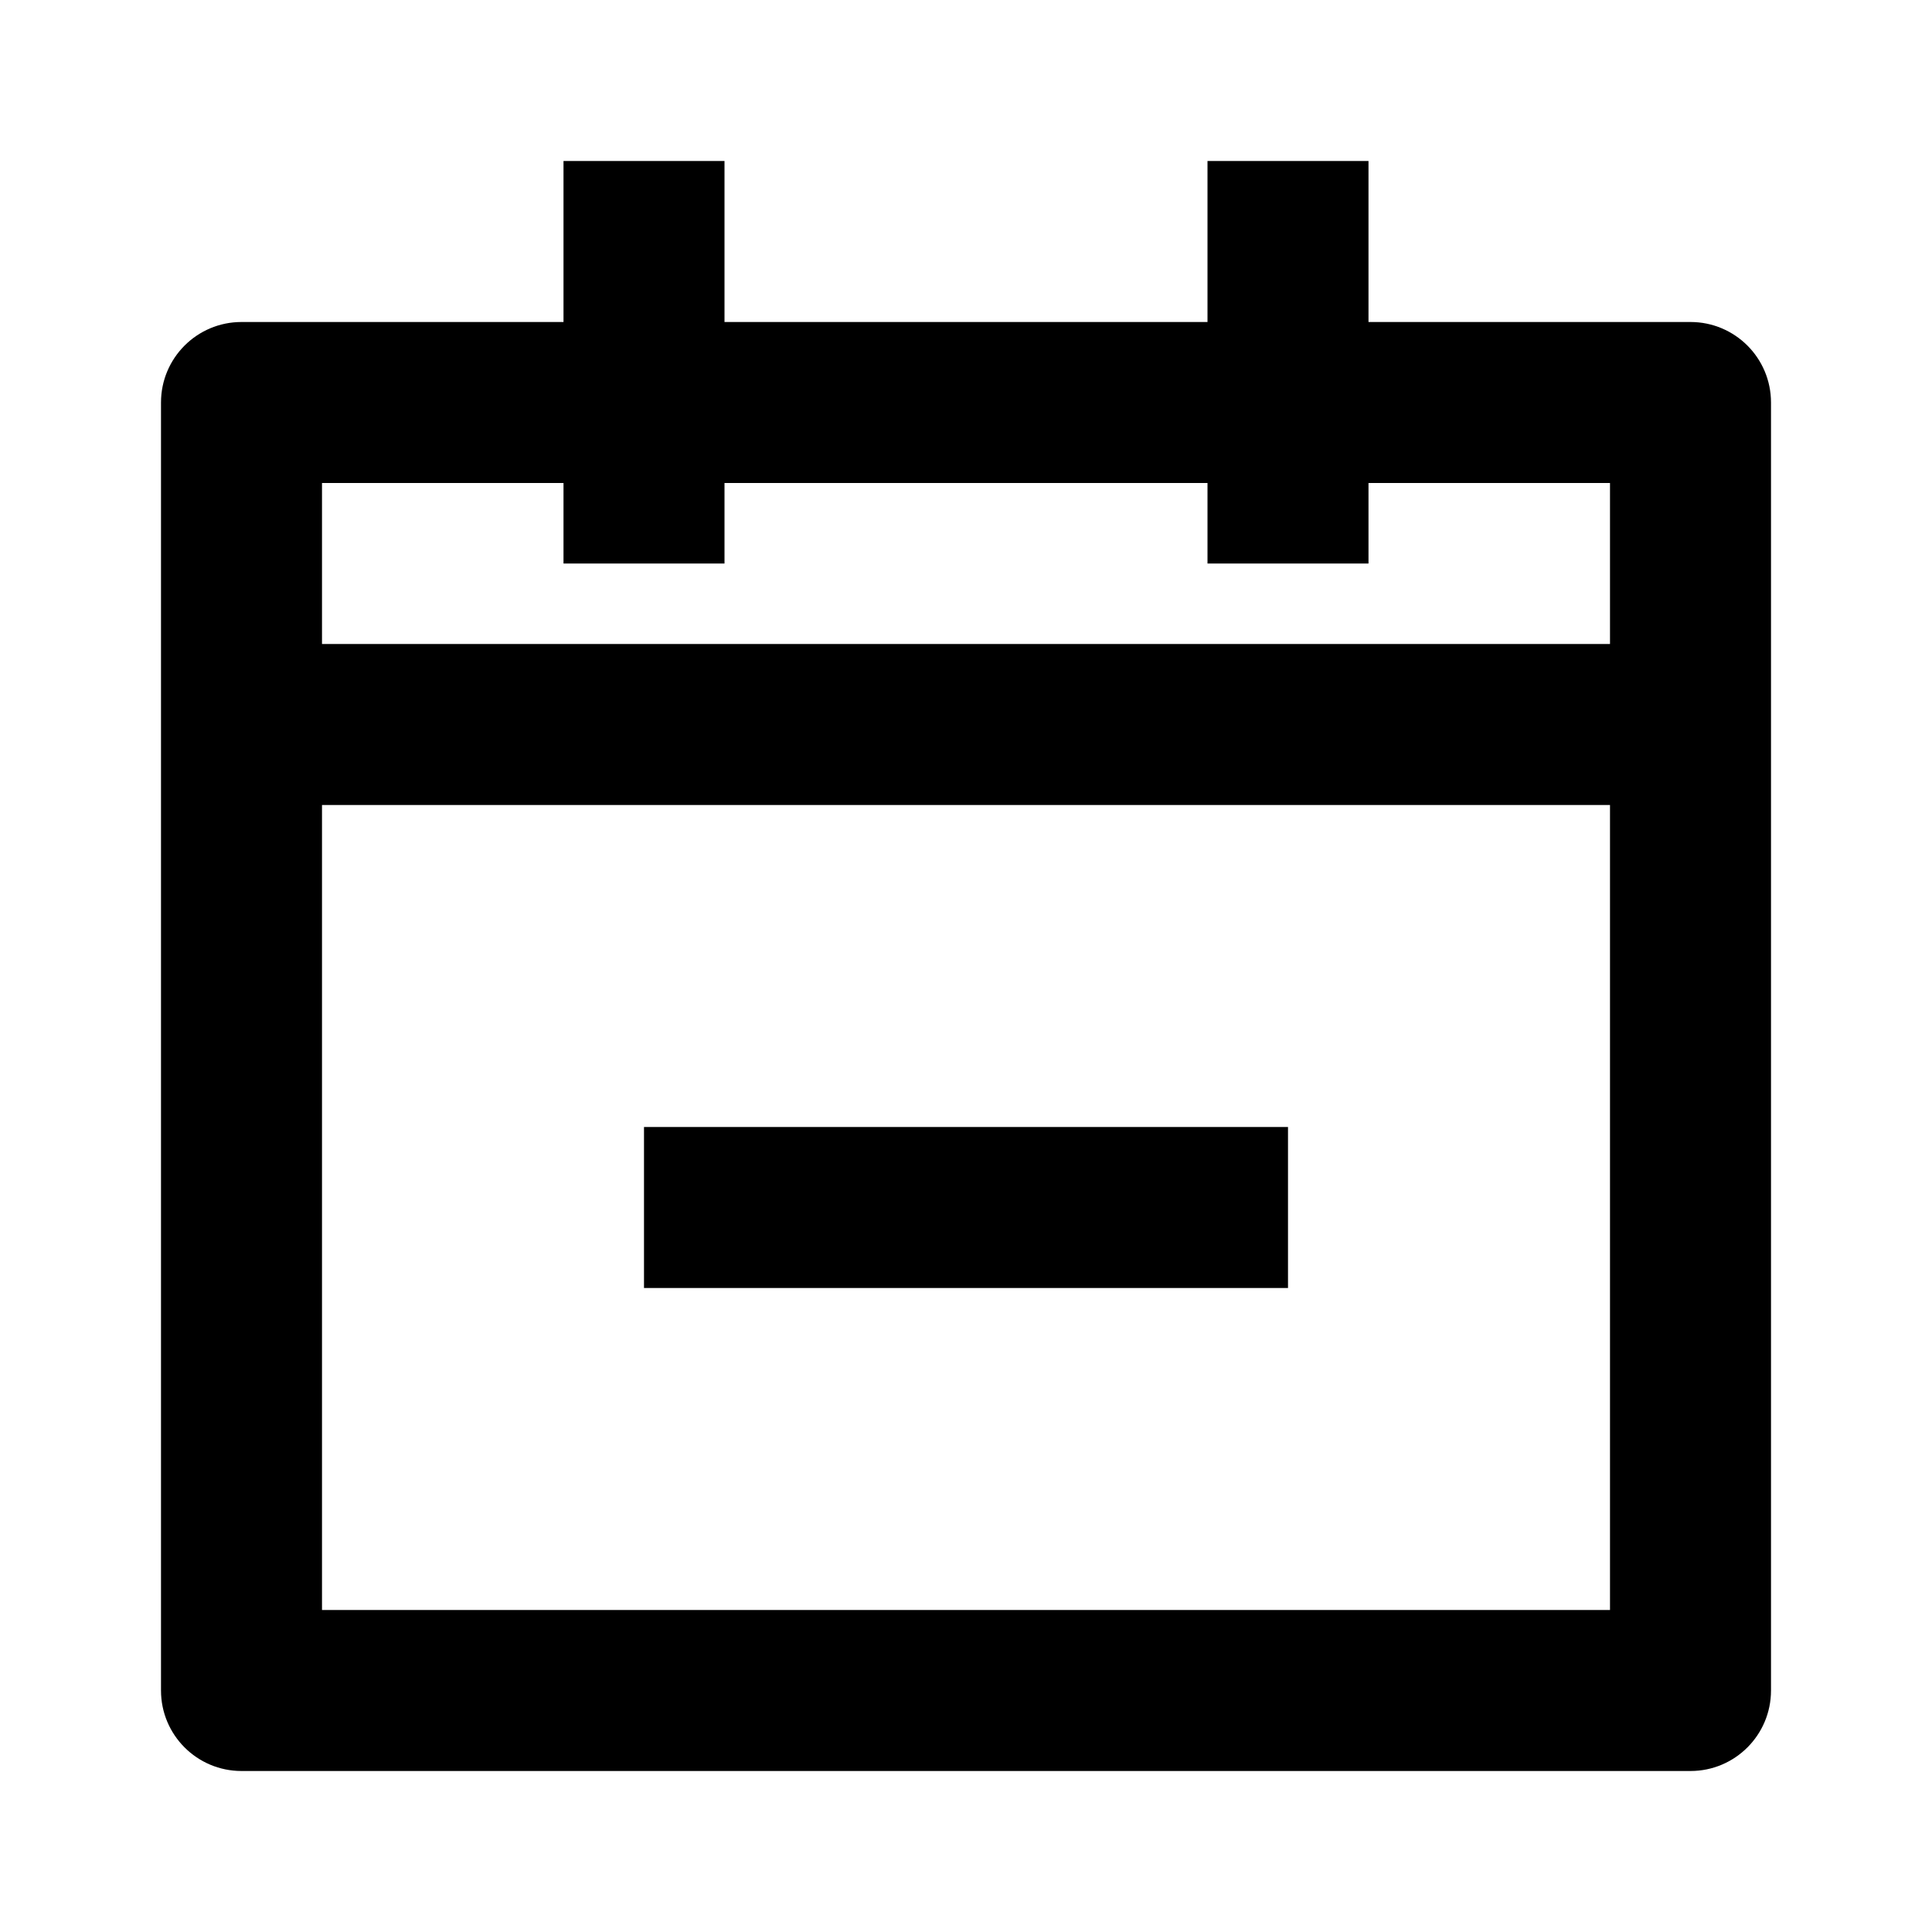
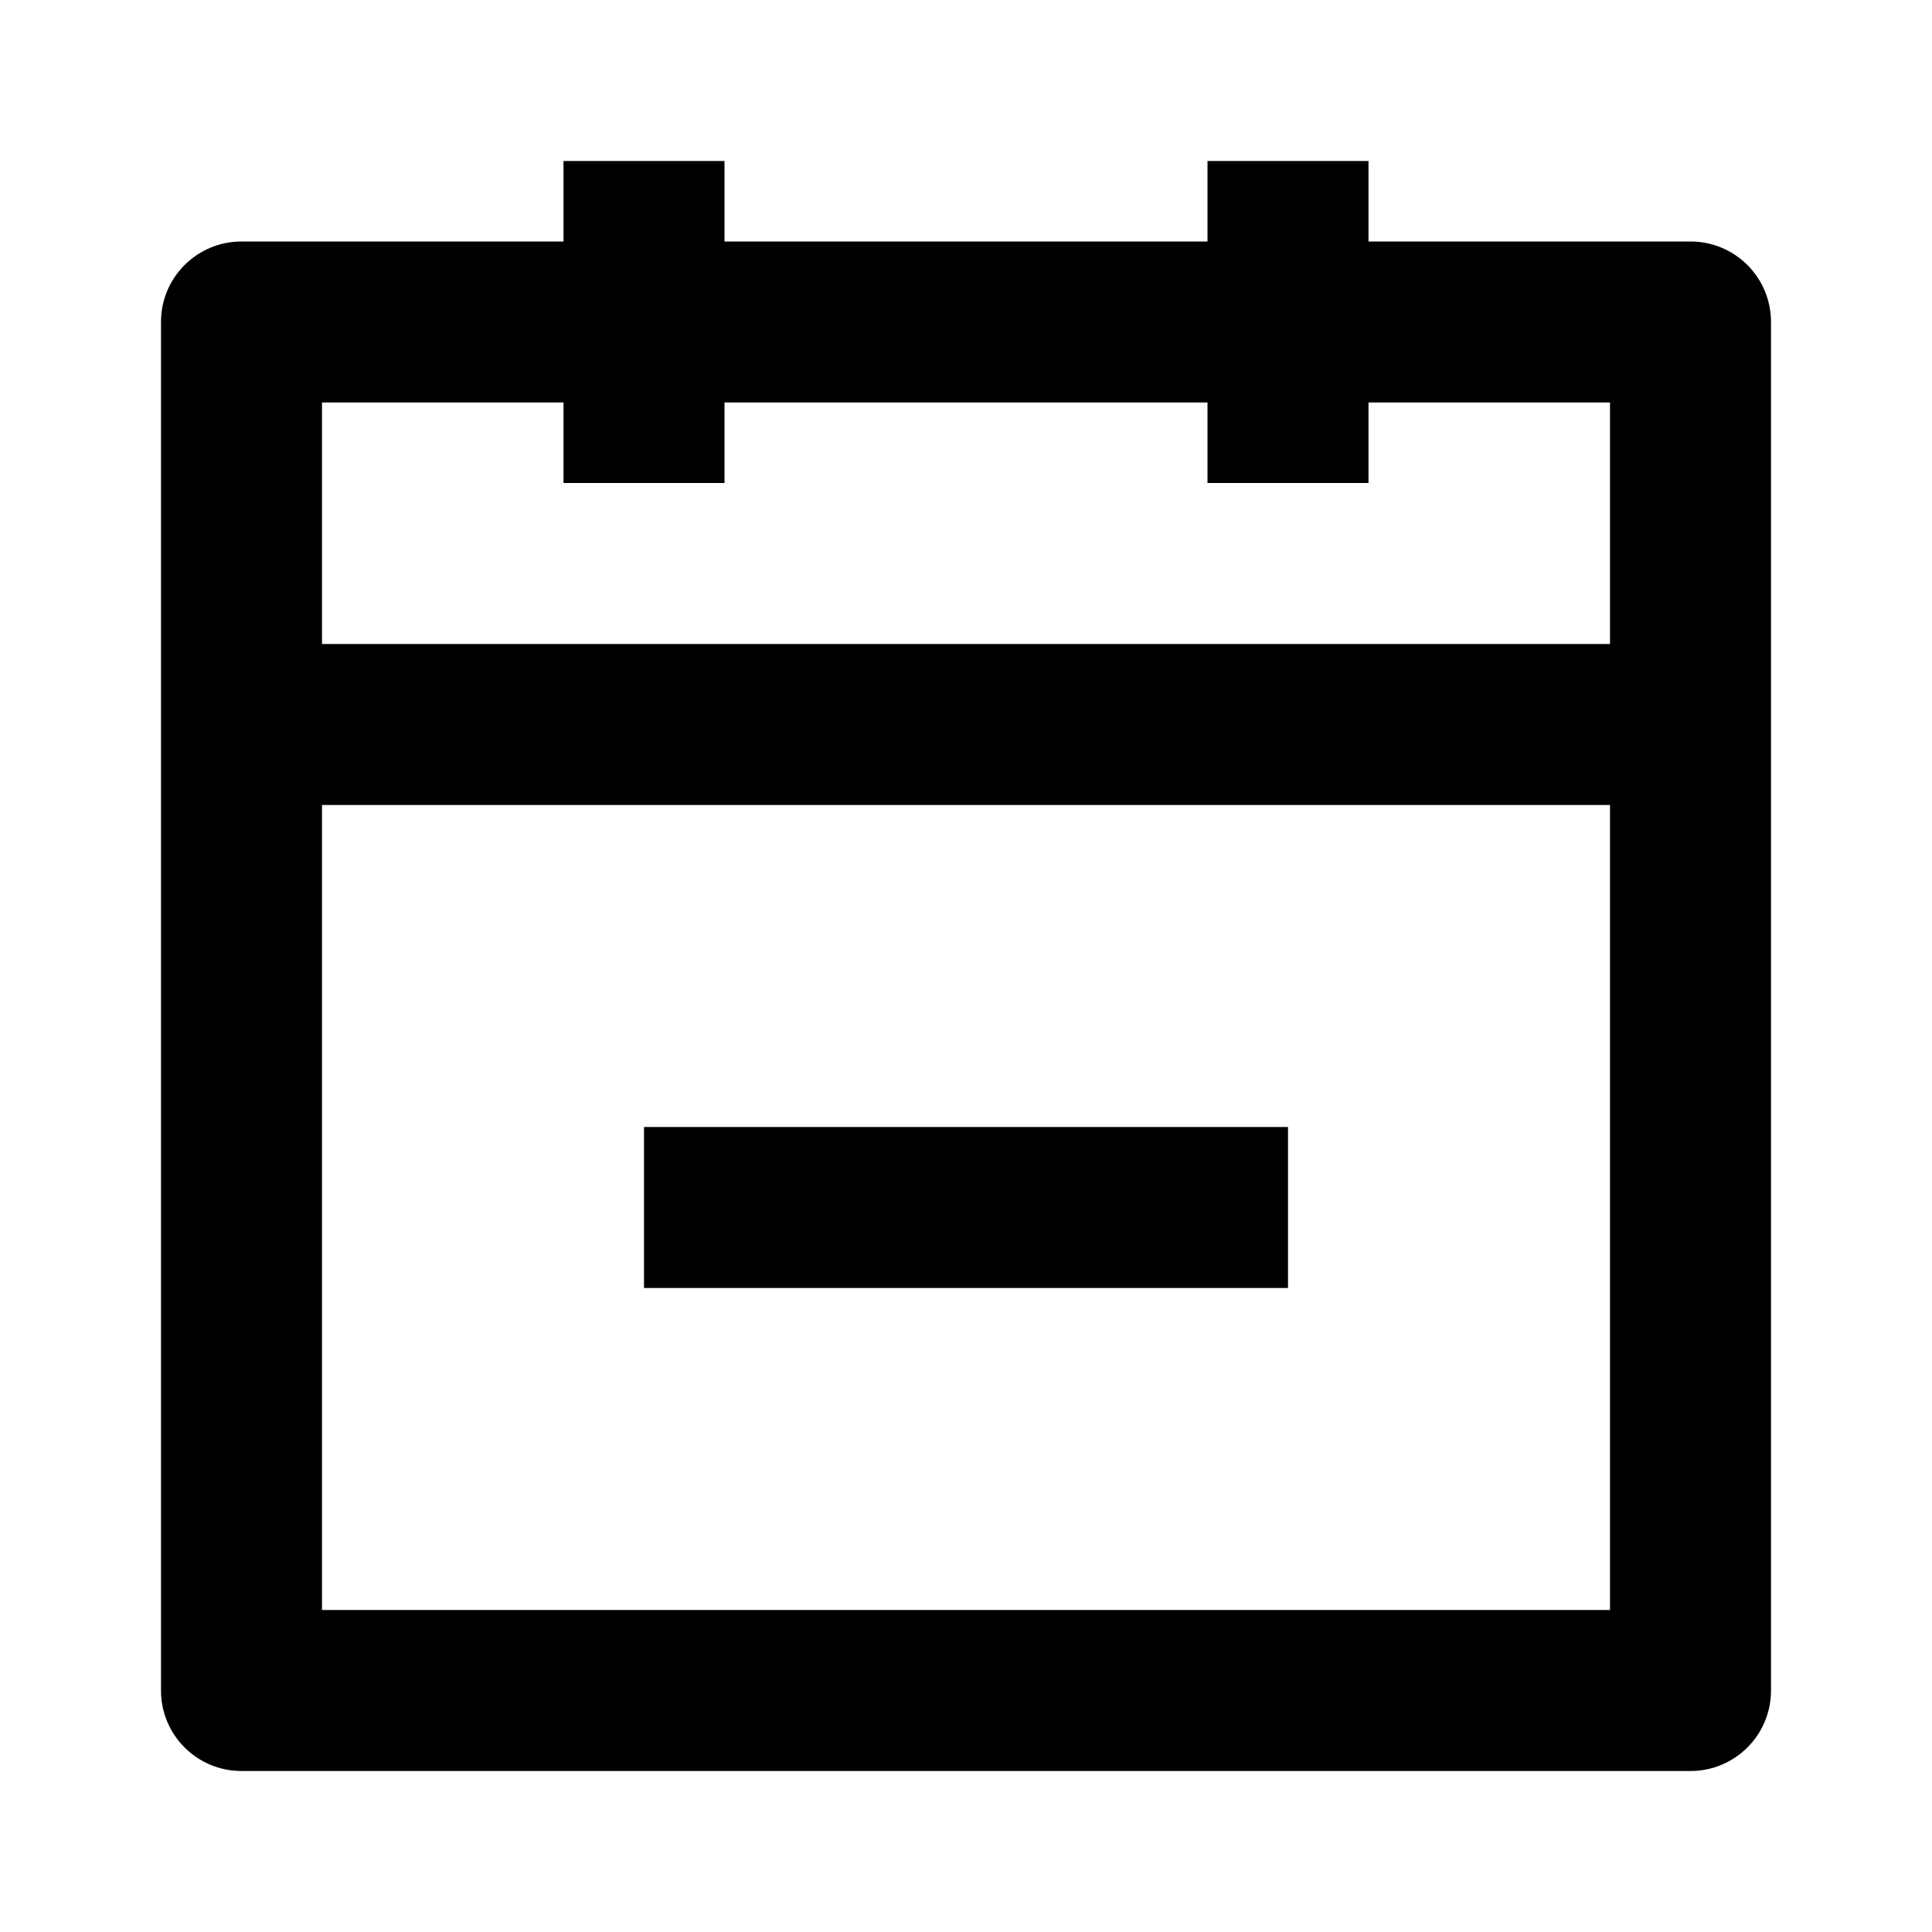
<svg xmlns="http://www.w3.org/2000/svg" width="24" height="24" viewBox="0 0 24 24">
-   <path d="M8 14h8v2H8z" />
-   <path d="M21 4h-4V2h-2v2H9V2H7v2H3a1 1 0 0 0-1 1v16a1 1 0 0 0 1 1h18a1 1 0 0 0 1-1V5a1 1 0 0 0-1-1zm-1 16H4V10h16v10zm0-12H4V6h3v1h2V6h6v1h2V6h3v2z" />
+   <path d="M8 14H16V16H8z" />
+   <path d="M21,3h-4V2h-2v1H9V2H7v1H3C2.447,3,2,3.447,2,4v17c0,0.553,0.447,1,1,1h18c0.553,0,1-0.447,1-1V4C22,3.447,21.553,3,21,3z M7,5v1h2V5h6v1h2V5h3v3H4V5H7z M4,20V10h16v10H4z" />
</svg>
